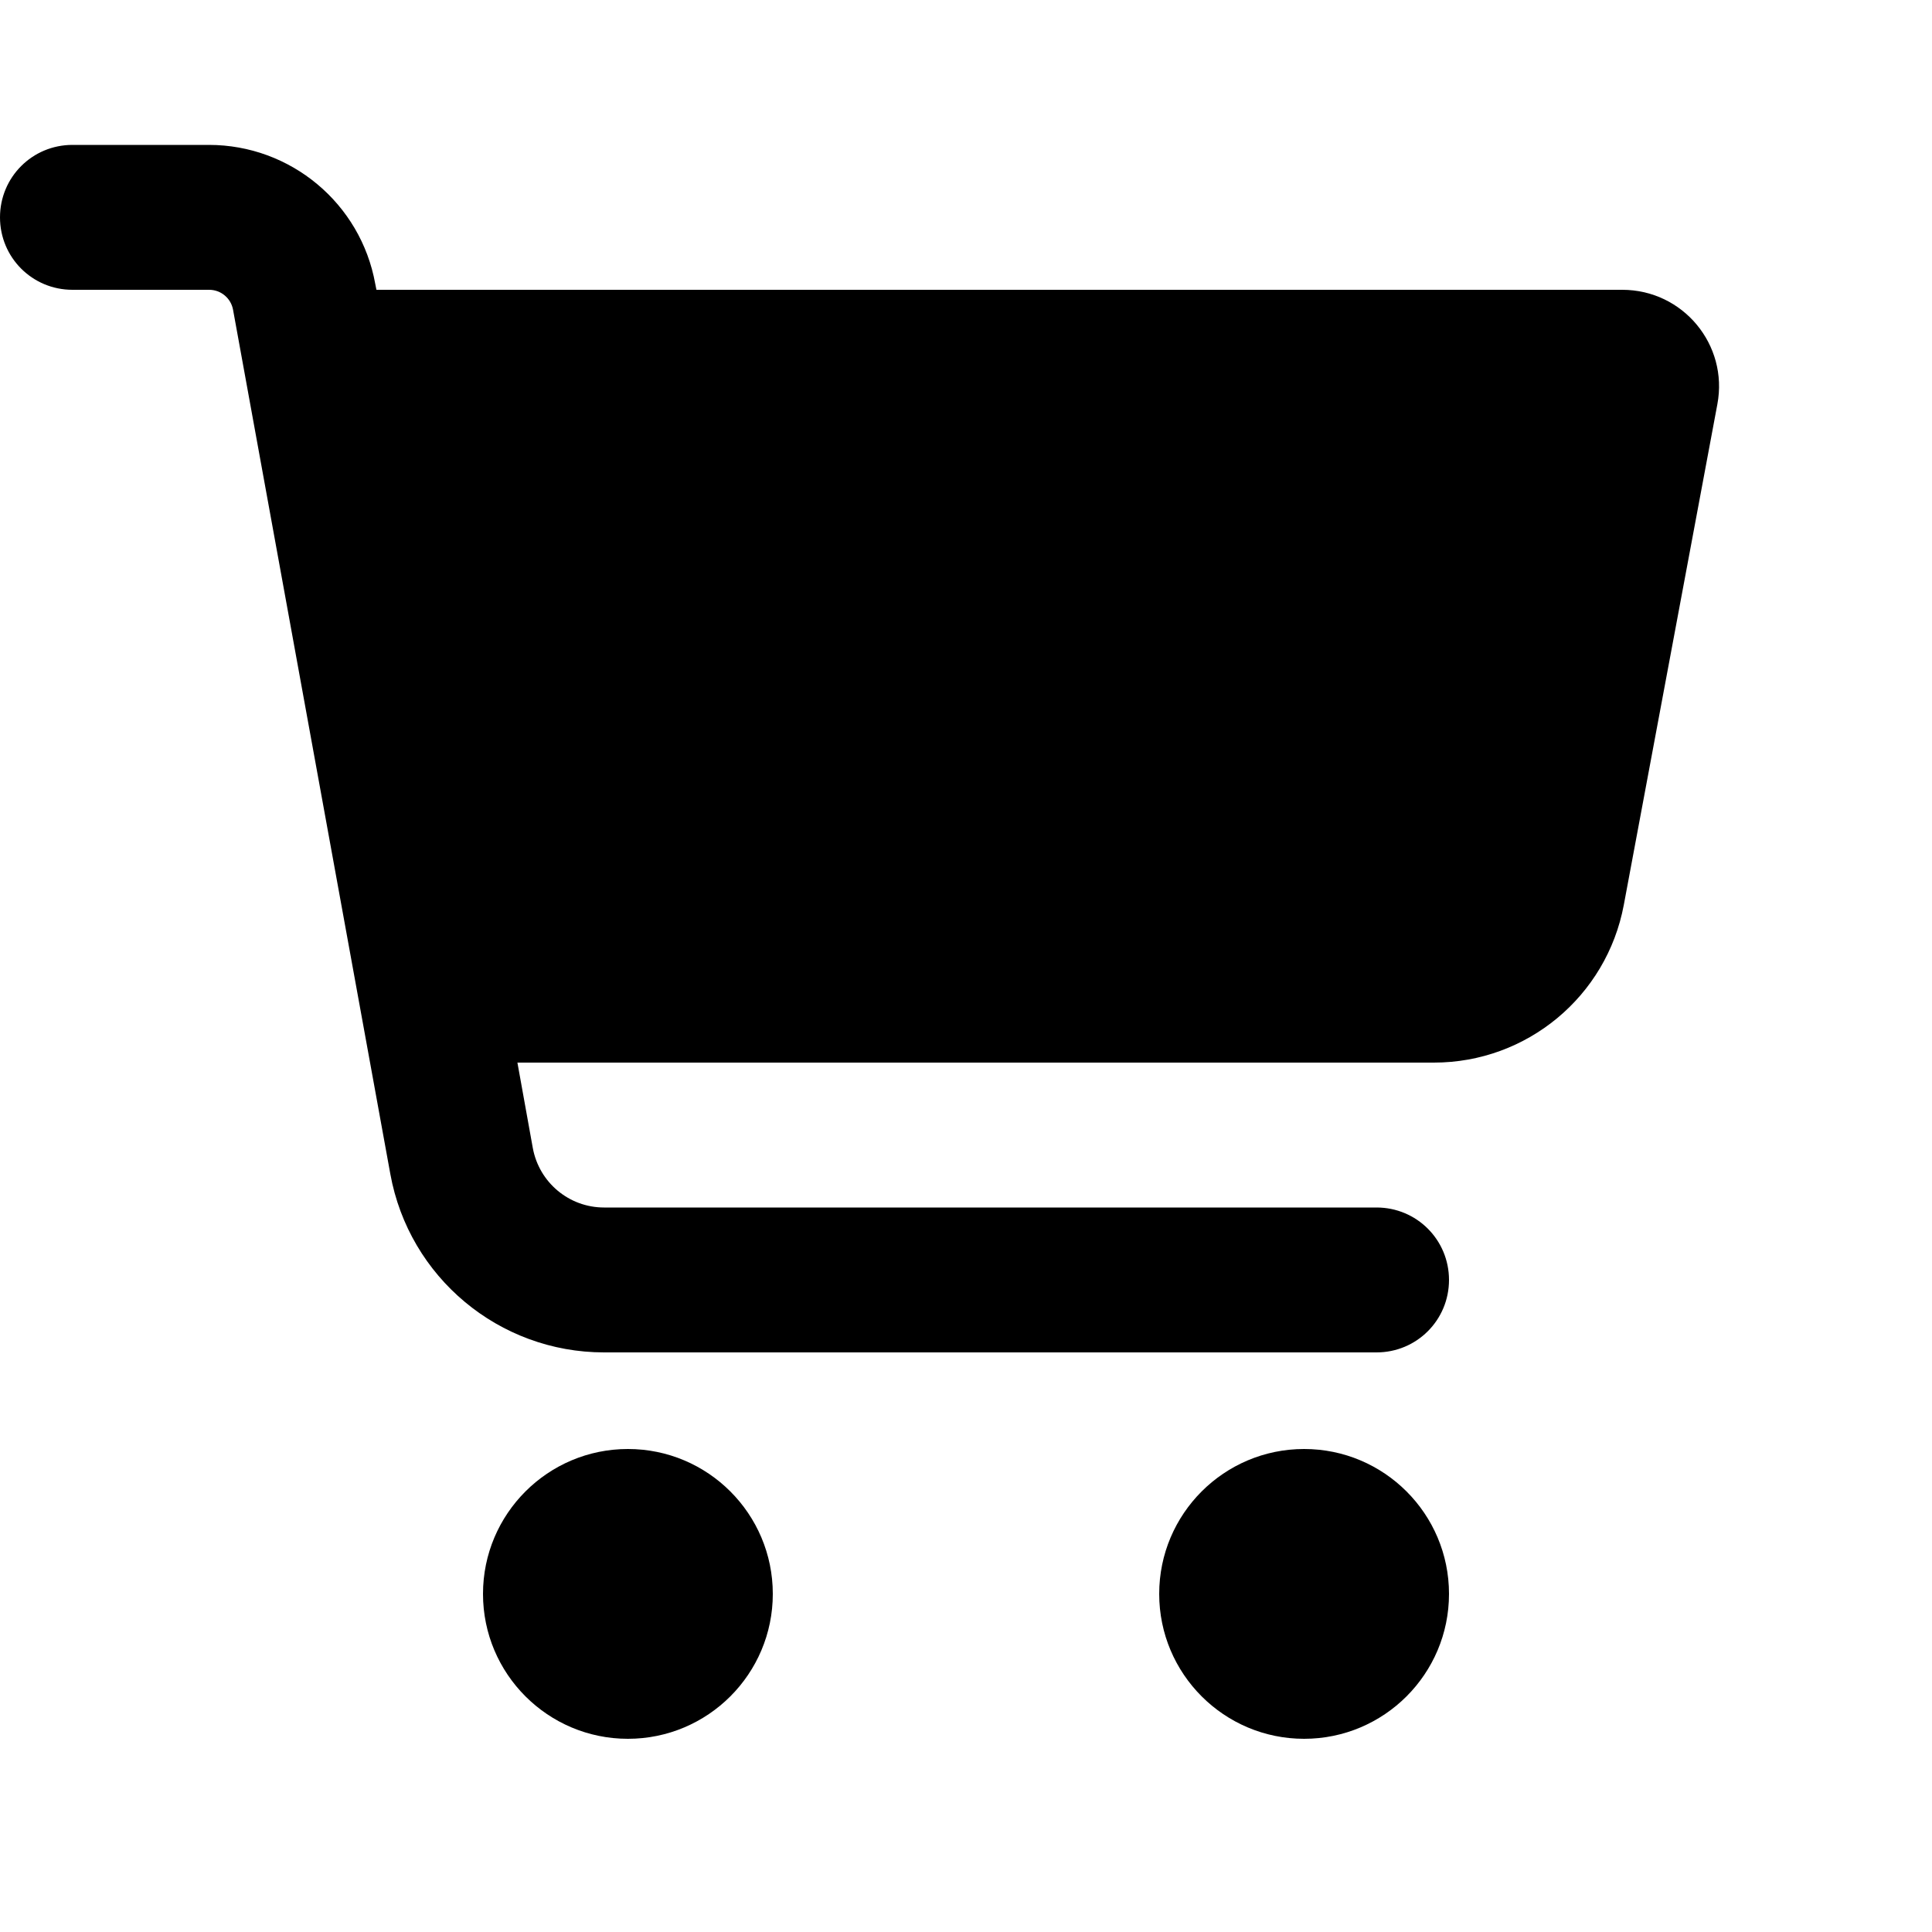
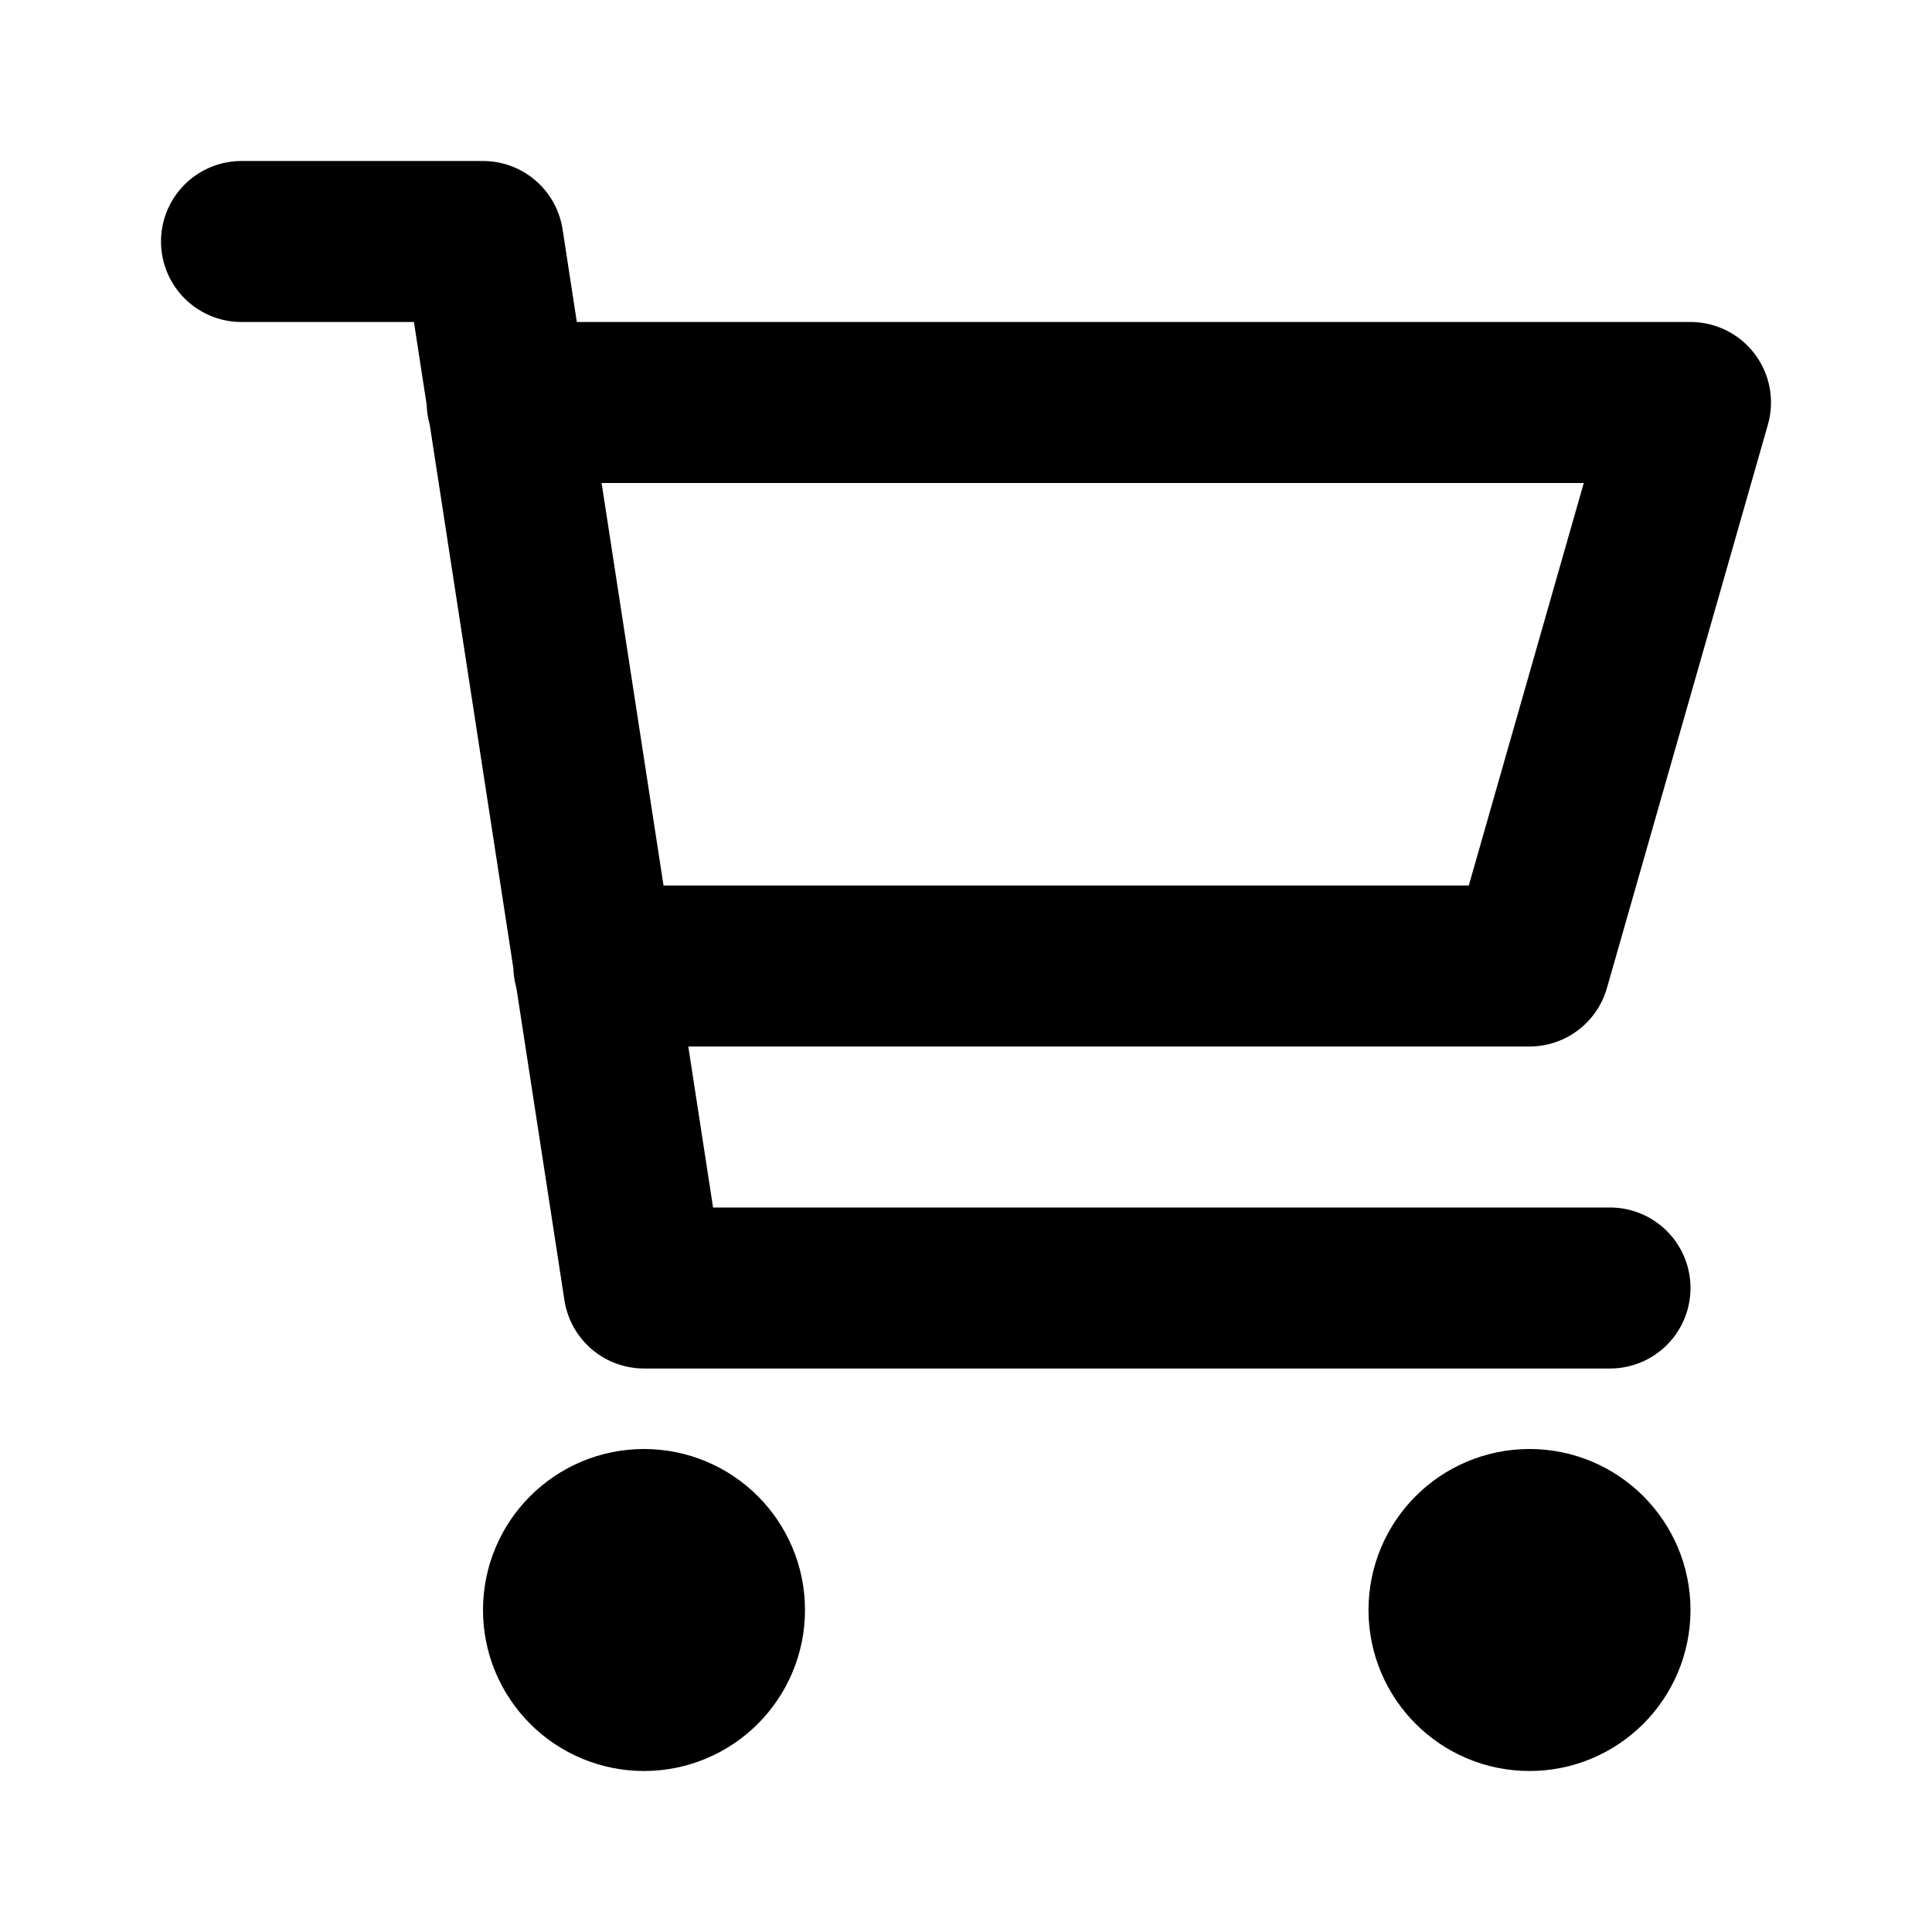
- <svg xmlns="http://www.w3.org/2000/svg" viewBox="0 0 640 640">
-   <path d="M24 48C10.7 48 0 58.7 0 72C0 85.3 10.7 96 24 96L69.3 96C73.2 96 76.5 98.8 77.2 102.6L129.3 388.9C135.5 423.1 165.3 448 200.1 448L456 448C469.3 448 480 437.3 480 424C480 410.7 469.3 400 456 400L200.1 400C188.5 400 178.6 391.7 176.5 380.3L171.4 352L475 352C505.8 352 532.2 330.1 537.9 299.8L568.9 133.9C572.6 114.2 557.5 96 537.4 96L124.7 96L124.3 94C119.5 67.4 96.3 48 69.2 48L24 48zM208 576C234.5 576 256 554.5 256 528C256 501.5 234.5 480 208 480C181.5 480 160 501.5 160 528C160 554.5 181.5 576 208 576zM432 576C458.5 576 480 554.5 480 528C480 501.5 458.5 480 432 480C405.5 480 384 501.5 384 528C384 554.5 405.5 576 432 576z" />
+ <svg xmlns="http://www.w3.org/2000/svg" width="800px" height="800px" viewBox="0 0 24 24" fill="none">
+   <path d="M6.3 5H21L19 12H7.377M20 16H8L6 3H3M9 20C9 20.552 8.552 21 8 21C7.448 21 7 20.552 7 20C7 19.448 7.448 19 8 19C8.552 19 9 19.448 9 20ZM20 20C20 20.552 19.552 21 19 21C18.448 21 18 20.552 18 20C18 19.448 18.448 19 19 19C19.552 19 20 19.448 20 20Z" stroke="#000000" stroke-width="2" stroke-linecap="round" stroke-linejoin="round" />
</svg>
